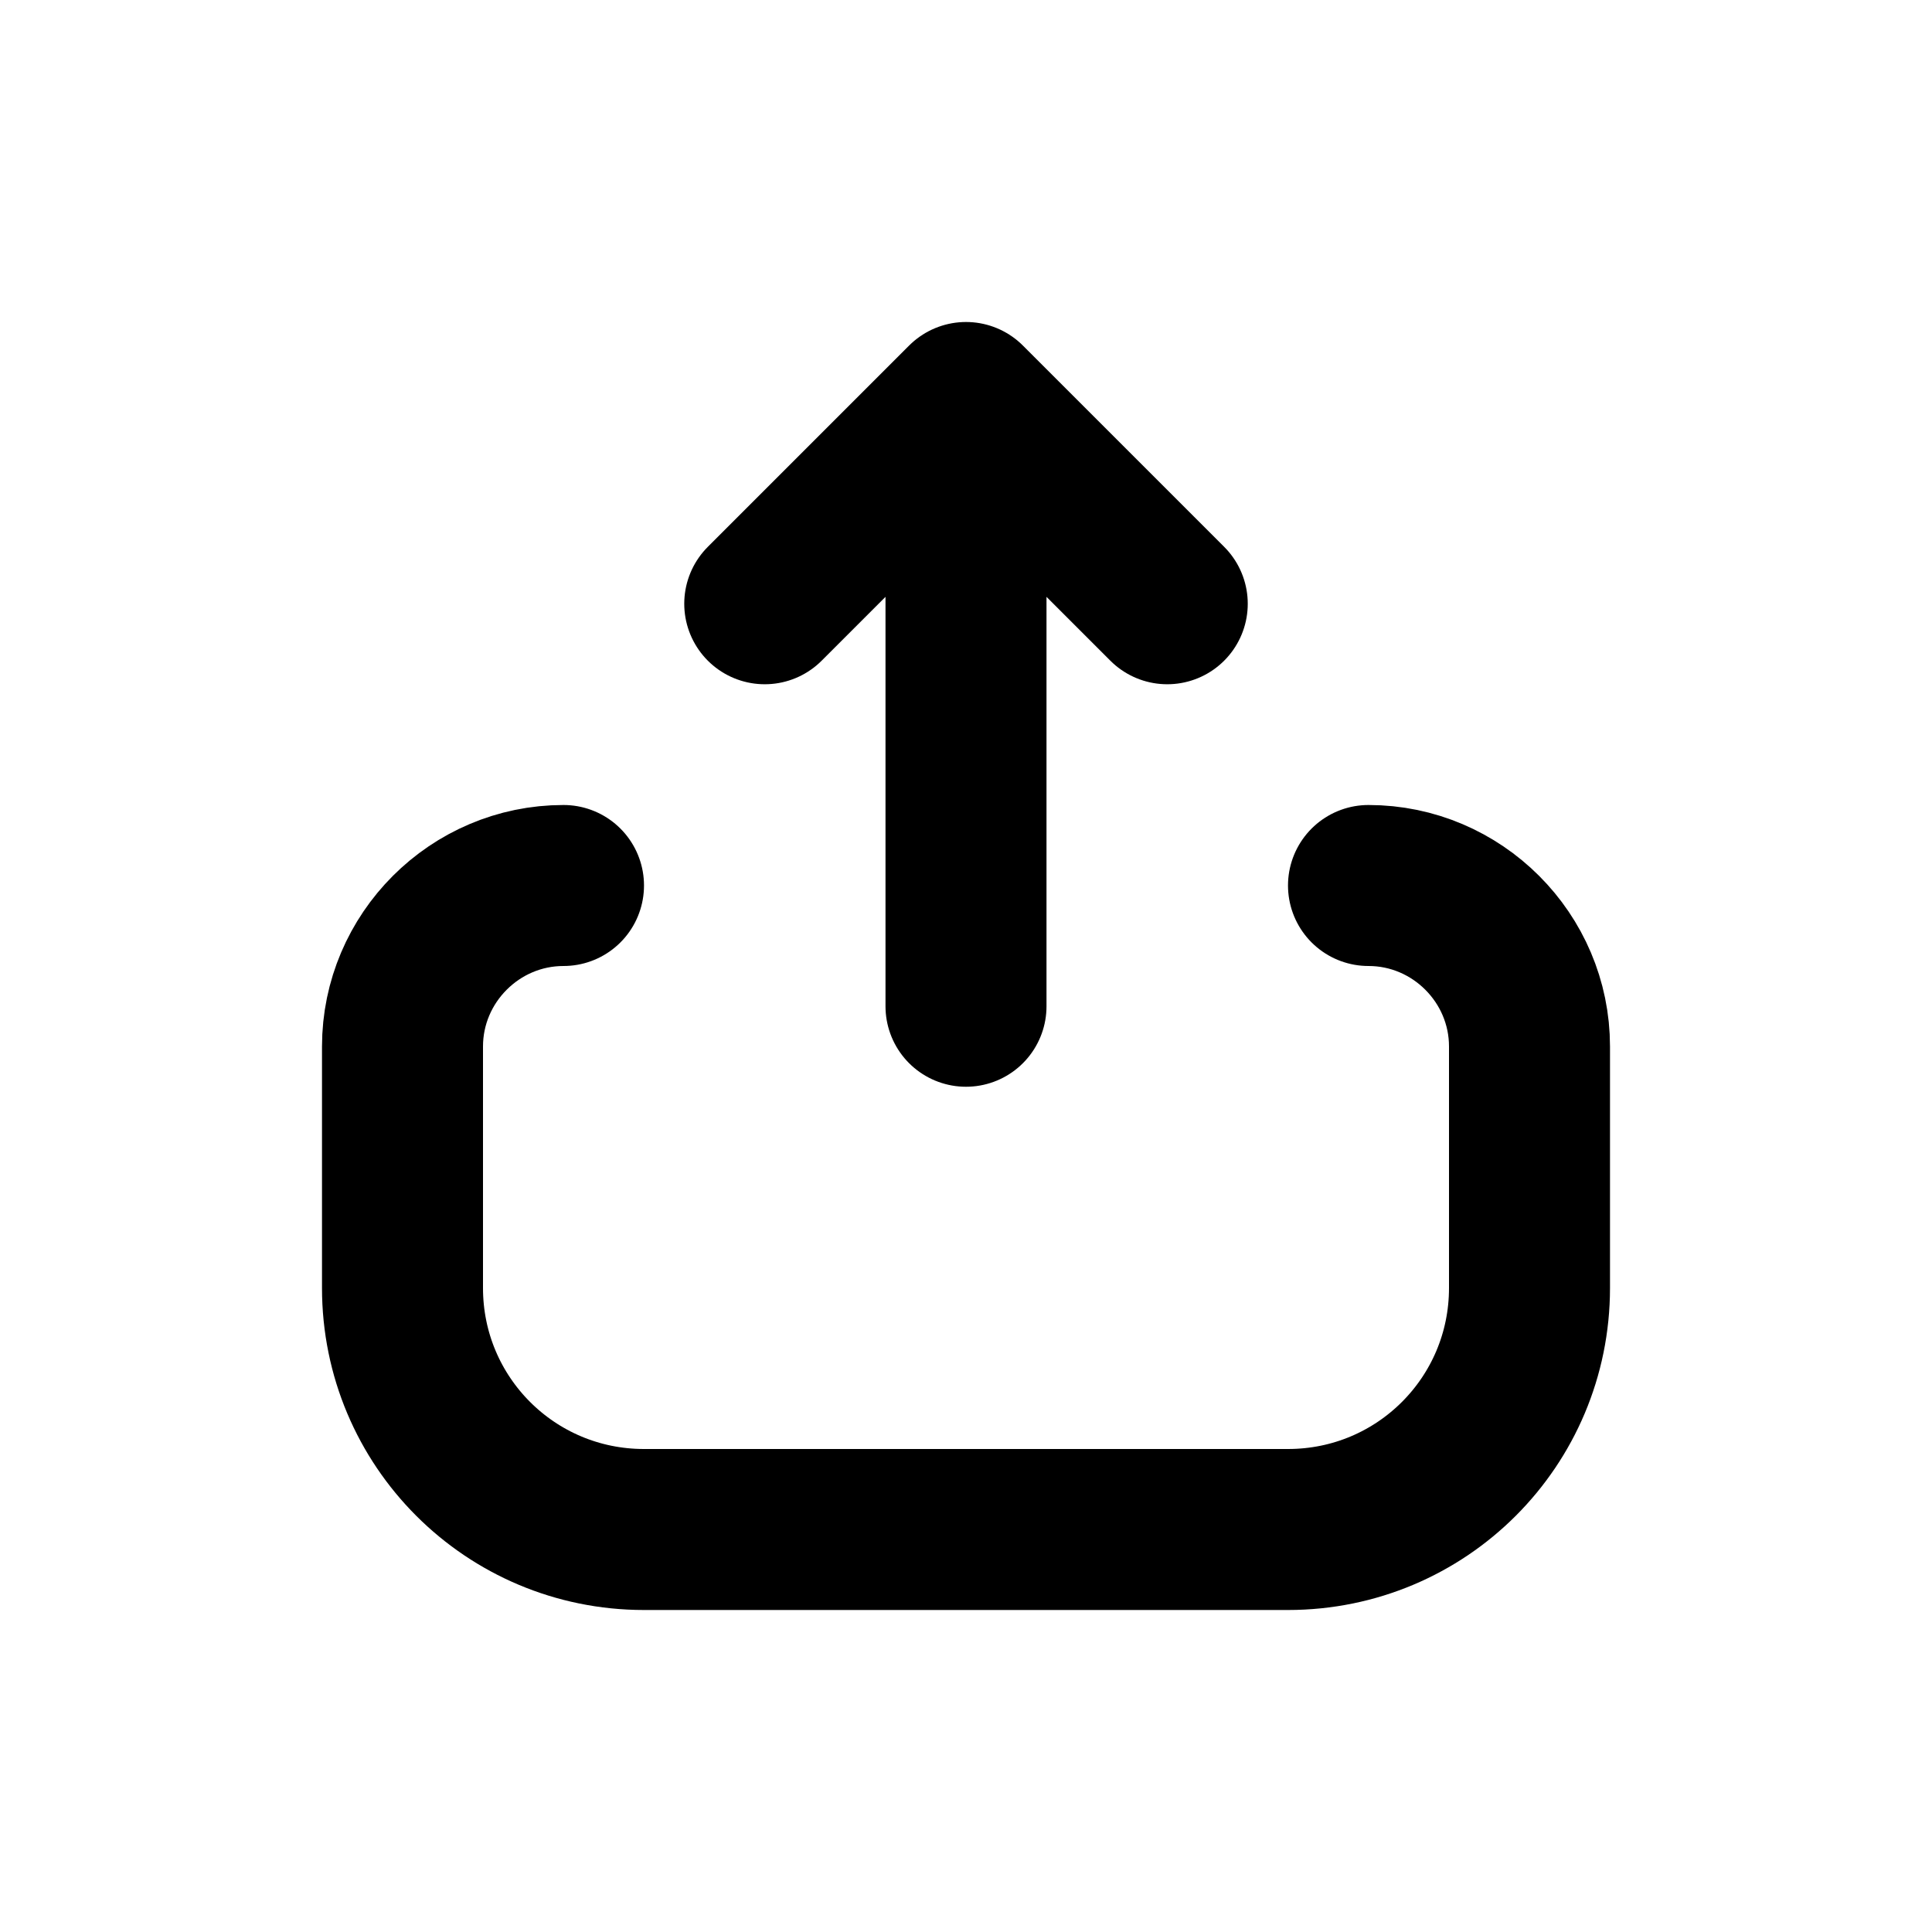
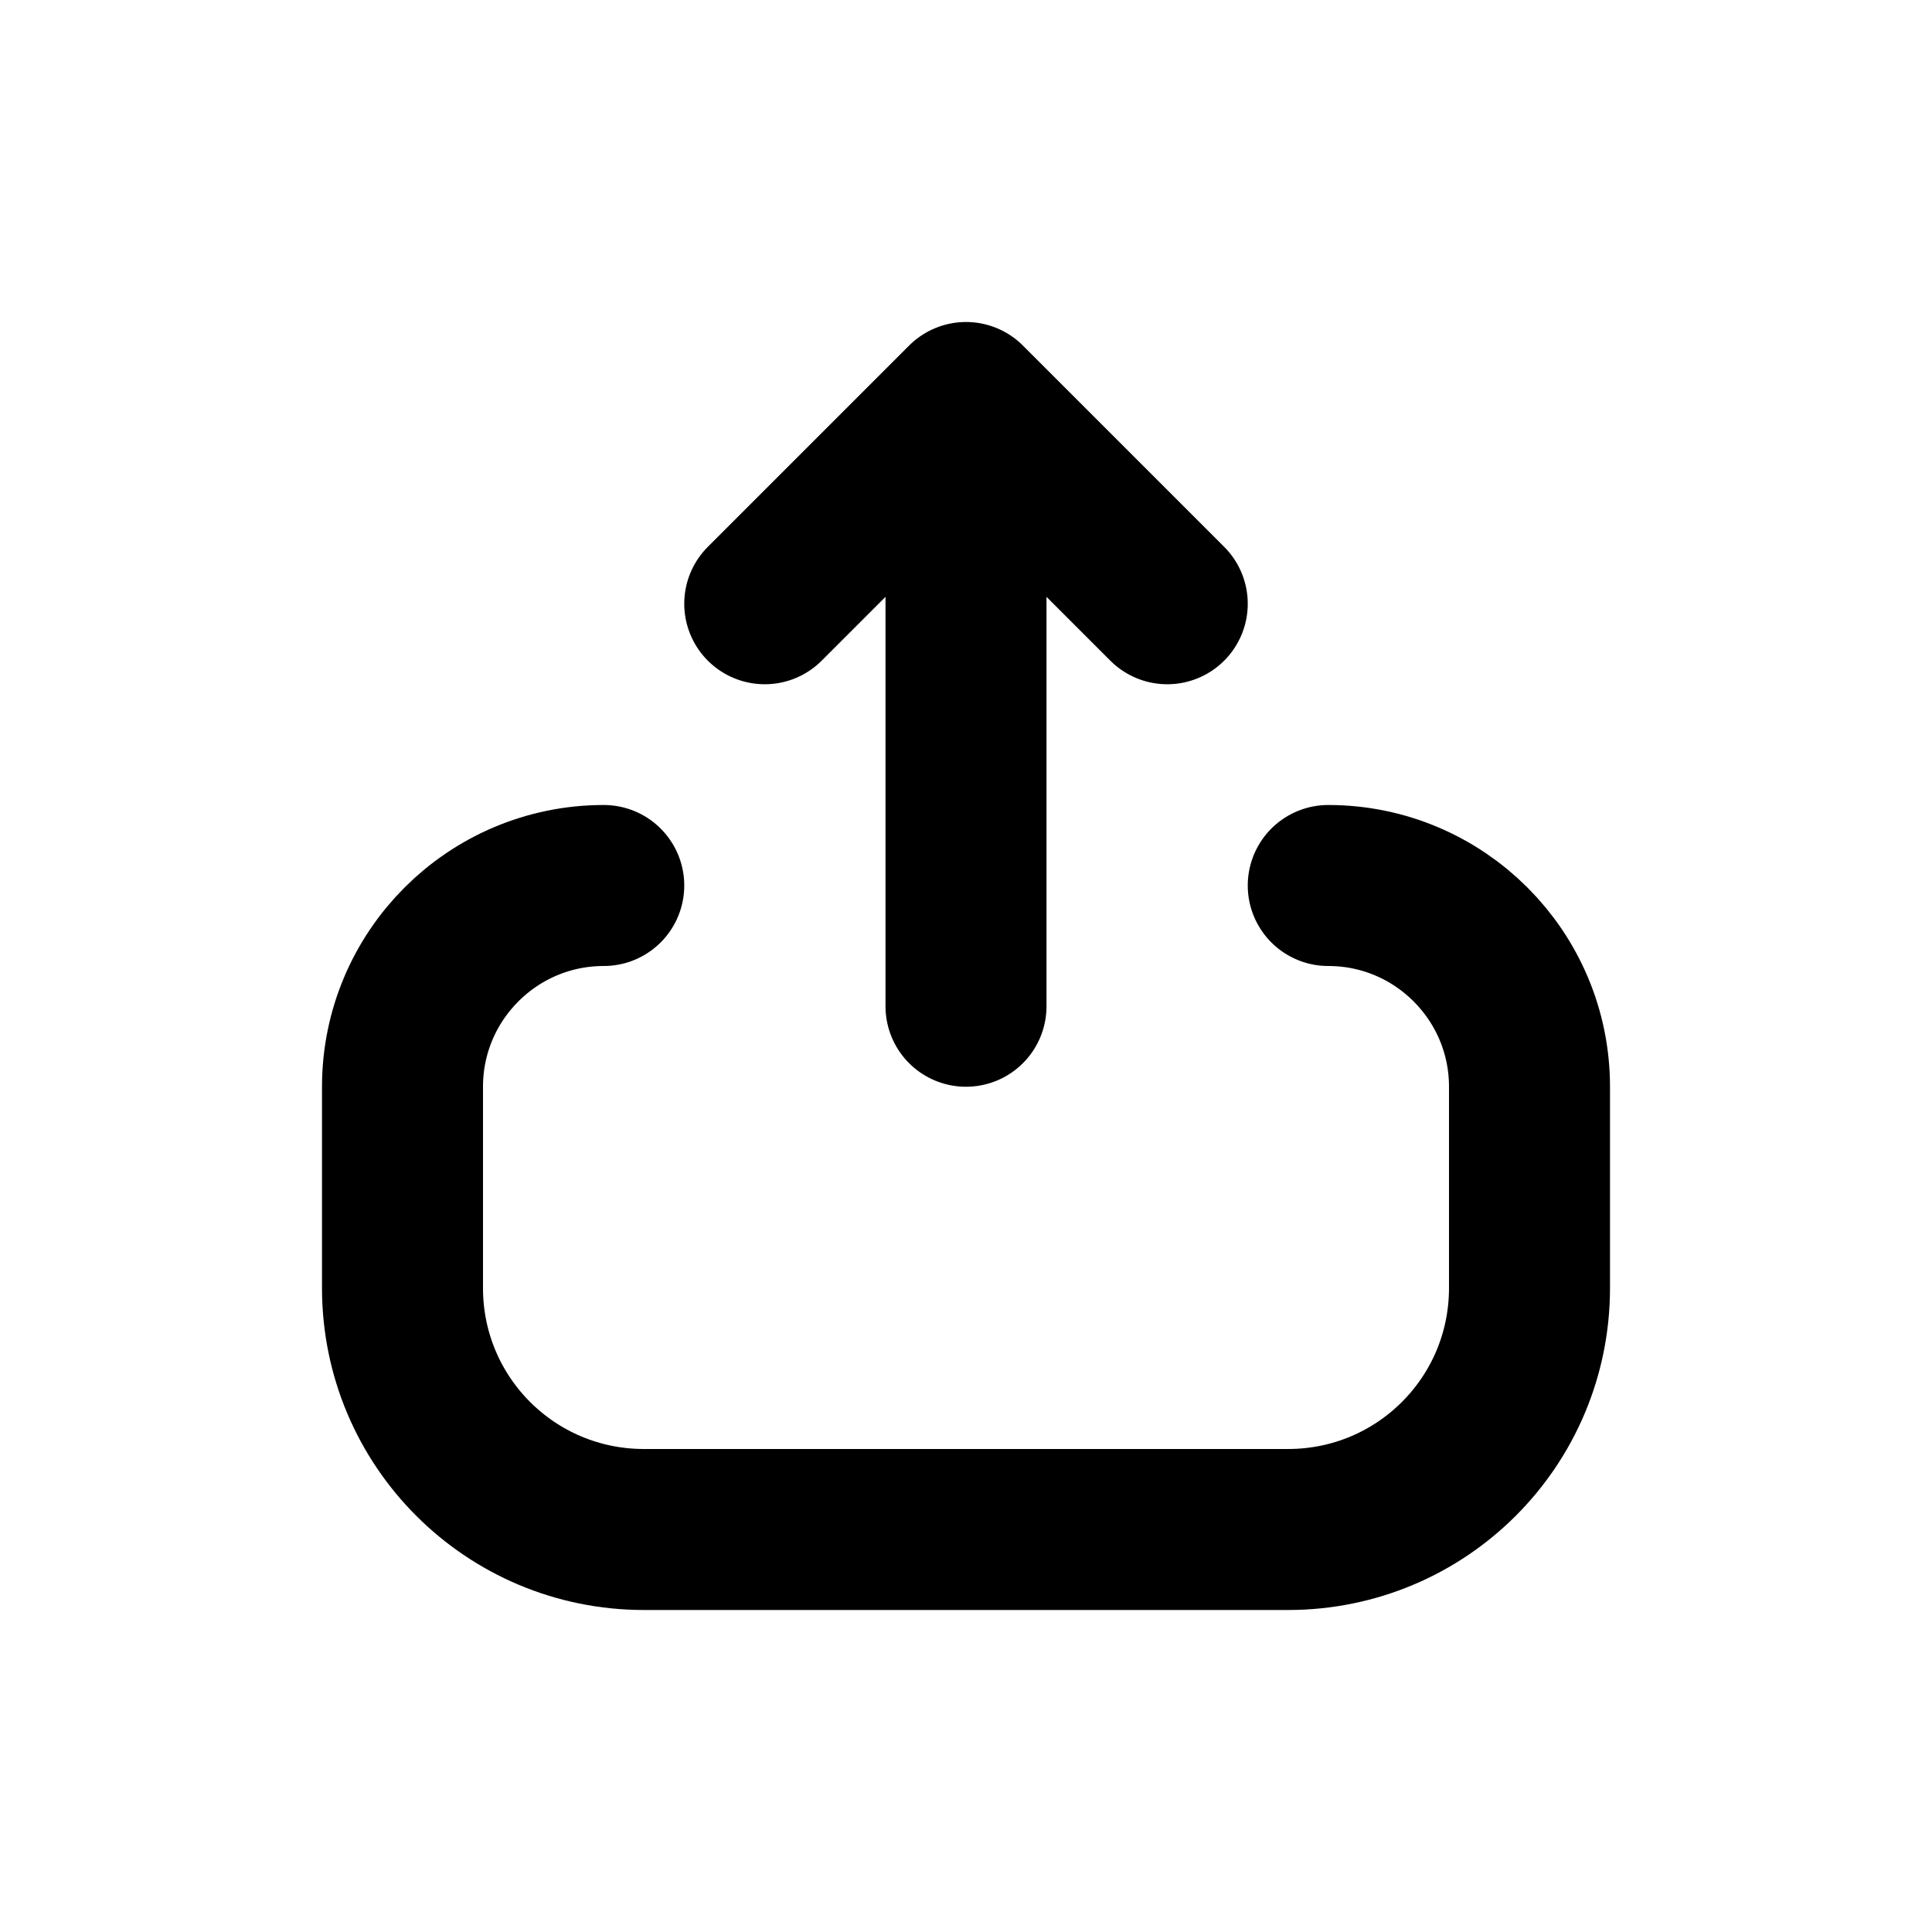
<svg xmlns="http://www.w3.org/2000/svg" width="24" height="24" viewBox="0 0 24 24" fill="none">
  <path d="M12 12.5V5M12 5L9.5 7.5M12 5L14.5 7.5" stroke="black" stroke-width="2" stroke-linecap="round" stroke-linejoin="round" />
-   <path d="M7 11C5.9 11 5 11.9 5 13V16C5 17.66 6.34 19 8 19H16C17.66 19 19 17.66 19 16V13C19 11.9 18.1 11 17 11" stroke="black" stroke-width="2" stroke-linecap="round" stroke-linejoin="round" />
+   <path d="M7.5 11C6.12 11 5 12.12 5 13.5V16C5 17.66 6.34 19 8 19H16C17.66 19 19 17.66 19 16V13.5C19 12.12 17.88 11 16.5 11" stroke="black" stroke-width="2" stroke-linecap="round" stroke-linejoin="round" />
</svg>
